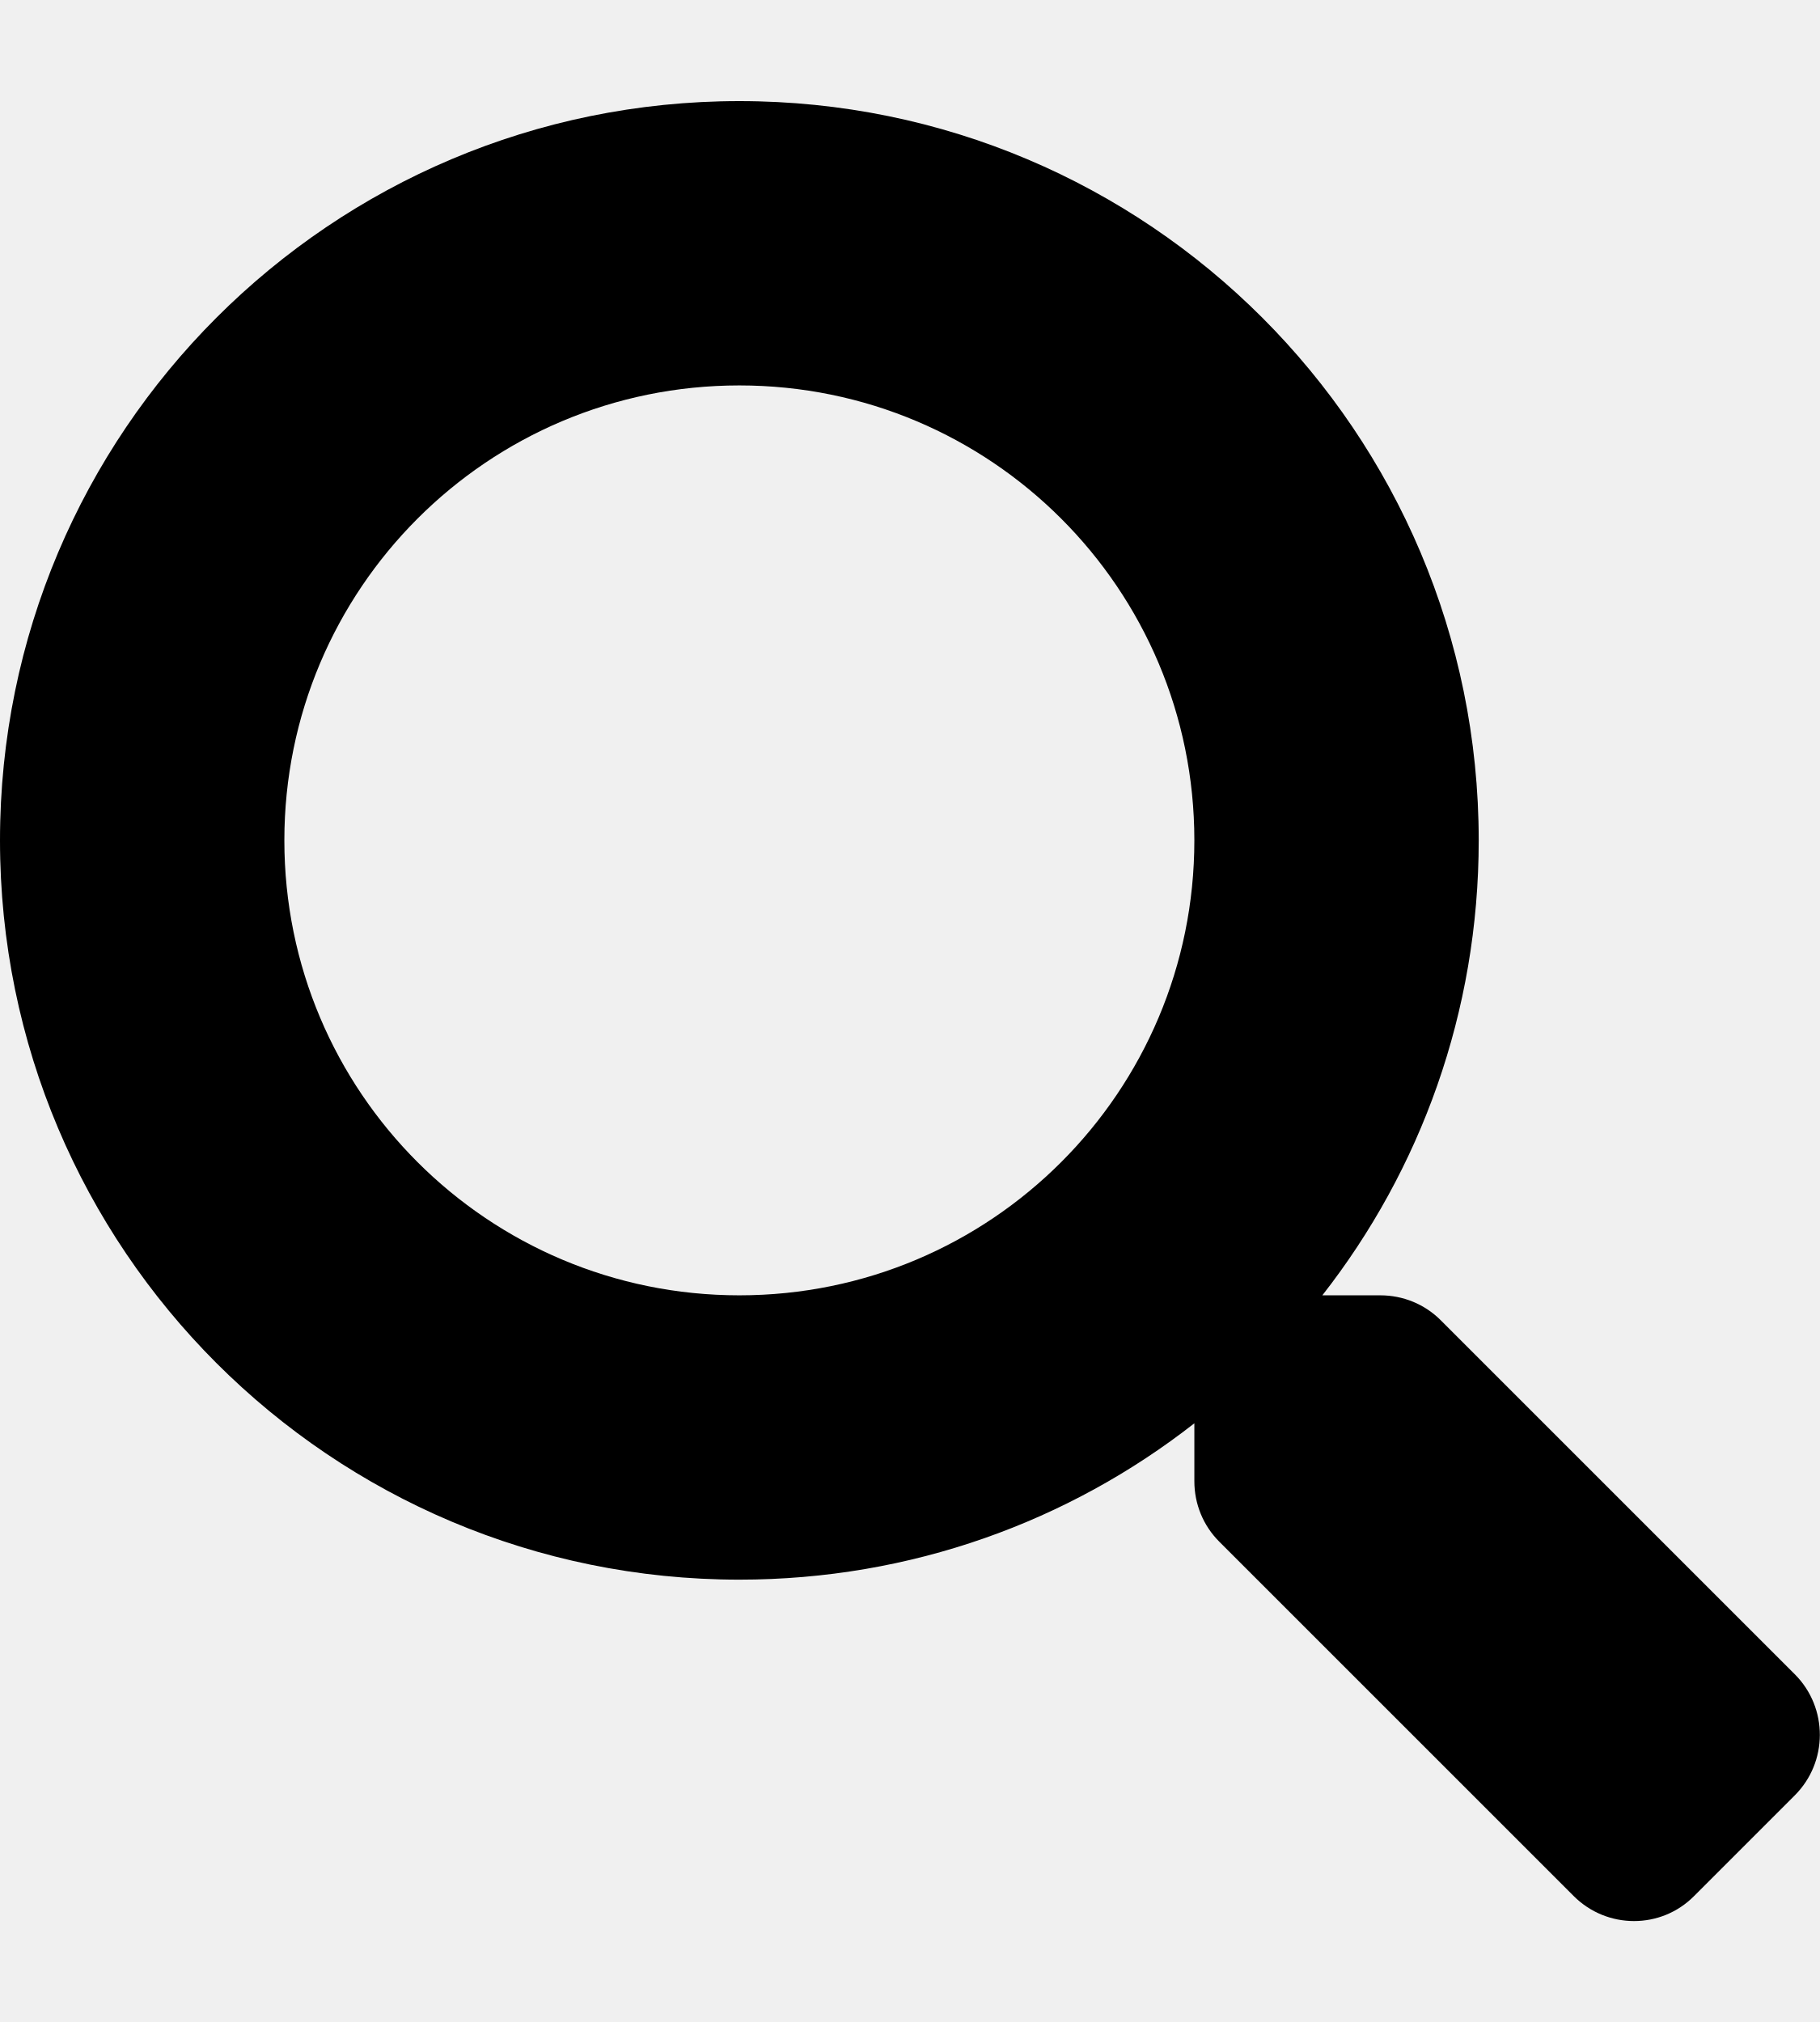
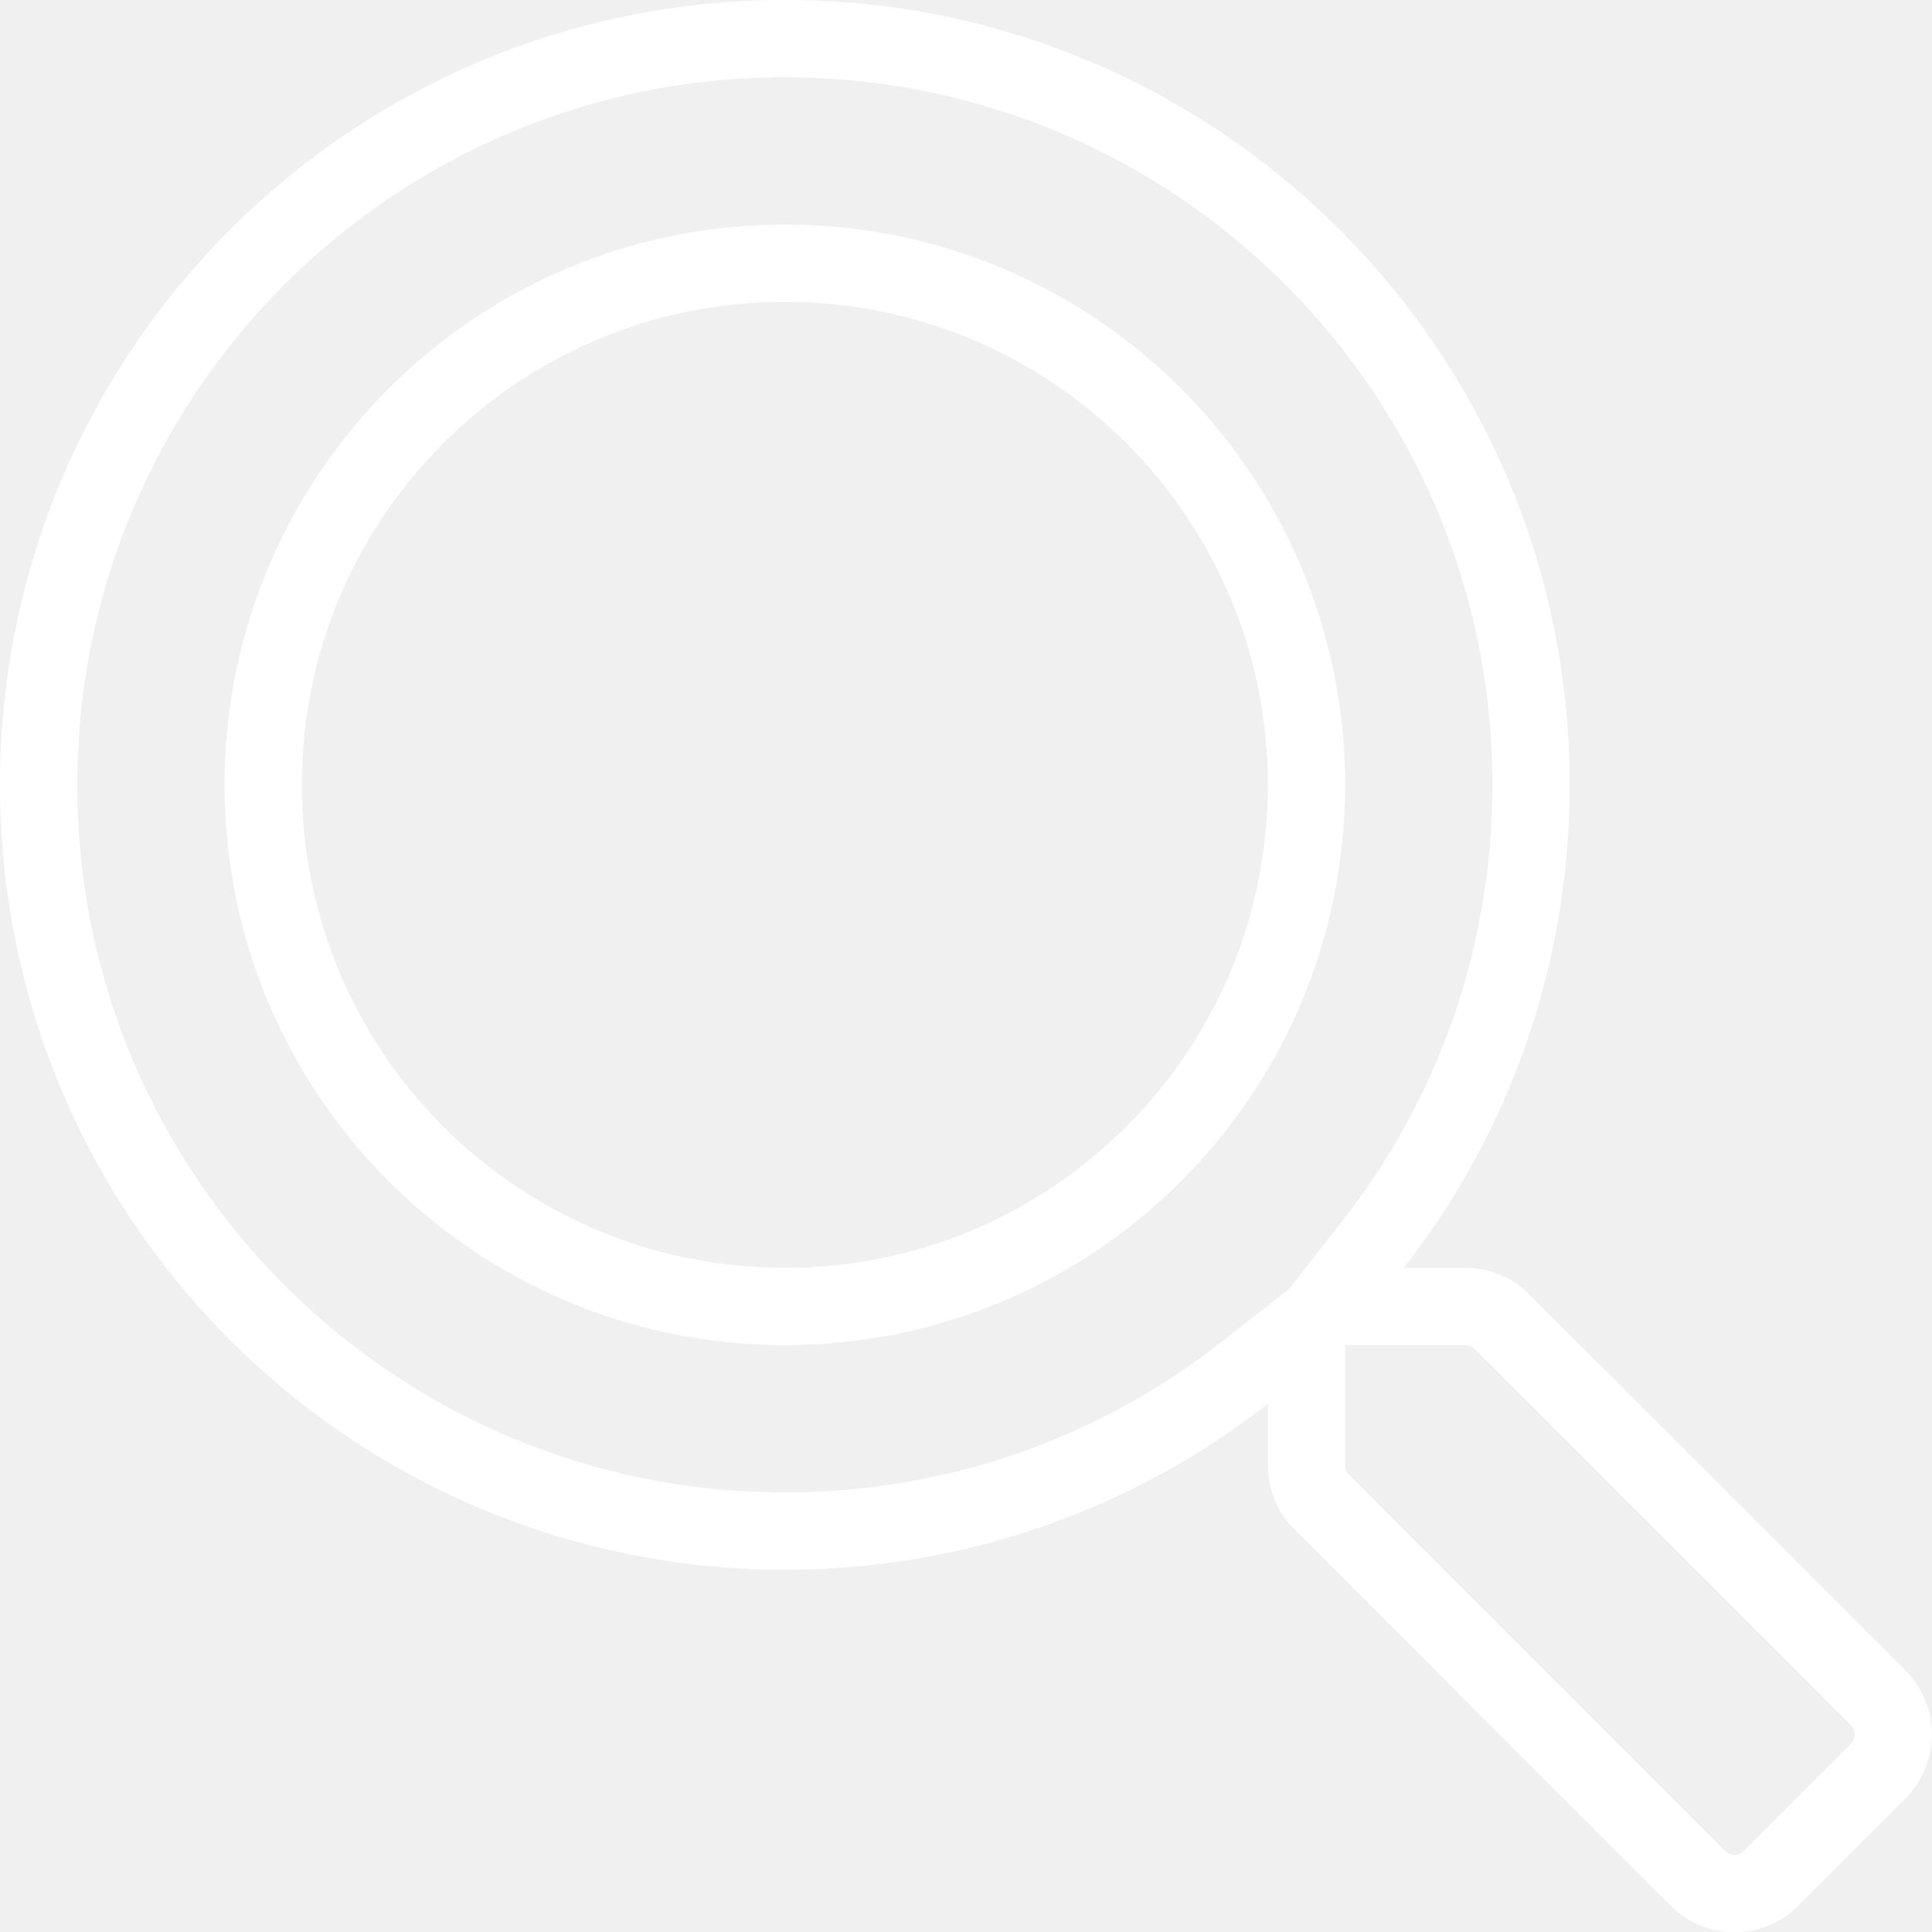
- <svg xmlns="http://www.w3.org/2000/svg" width="18" height="20" viewBox="0 0 25 25" fill="none">
-   <path d="M24.658 21.616L19.79 16.748C19.57 16.528 19.273 16.406 18.96 16.406H18.164C19.512 14.683 20.312 12.515 20.312 10.156C20.312 4.546 15.767 0 10.156 0C4.546 0 0 4.546 0 10.156C0 15.767 4.546 20.312 10.156 20.312C12.515 20.312 14.683 19.512 16.406 18.164V18.96C16.406 19.273 16.528 19.57 16.748 19.79L21.616 24.658C22.075 25.117 22.817 25.117 23.271 24.658L24.653 23.276C25.112 22.817 25.112 22.075 24.658 21.616ZM10.156 16.406C6.704 16.406 3.906 13.613 3.906 10.156C3.906 6.704 6.699 3.906 10.156 3.906C13.608 3.906 16.406 6.699 16.406 10.156C16.406 13.608 13.613 16.406 10.156 16.406Z" fill="currentColor" />
+ <svg xmlns="http://www.w3.org/2000/svg" width="25" height="25" viewBox="0 0 25 25" fill="none">
+   <path d="M10.156 0.5C15.491 0.5 19.812 4.822 19.812 10.156C19.812 12.399 19.052 14.46 17.77 16.099L17.139 16.906H18.96C19.142 16.906 19.312 16.977 19.436 17.102L24.305 21.97C24.564 22.234 24.563 22.66 24.3 22.923L22.916 24.307C22.659 24.567 22.235 24.569 21.97 24.305L17.102 19.436C16.977 19.312 16.906 19.142 16.906 18.96V17.139L16.099 17.77C14.46 19.052 12.399 19.812 10.156 19.812C4.822 19.812 0.5 15.491 0.5 10.156C0.5 4.822 4.822 0.5 10.156 0.5ZM10.156 3.406C6.423 3.406 3.406 6.428 3.406 10.156C3.406 13.89 6.428 16.906 10.156 16.906C13.89 16.906 16.906 13.884 16.906 10.156C16.906 6.423 13.884 3.406 10.156 3.406Z" stroke="white" />
</svg>
